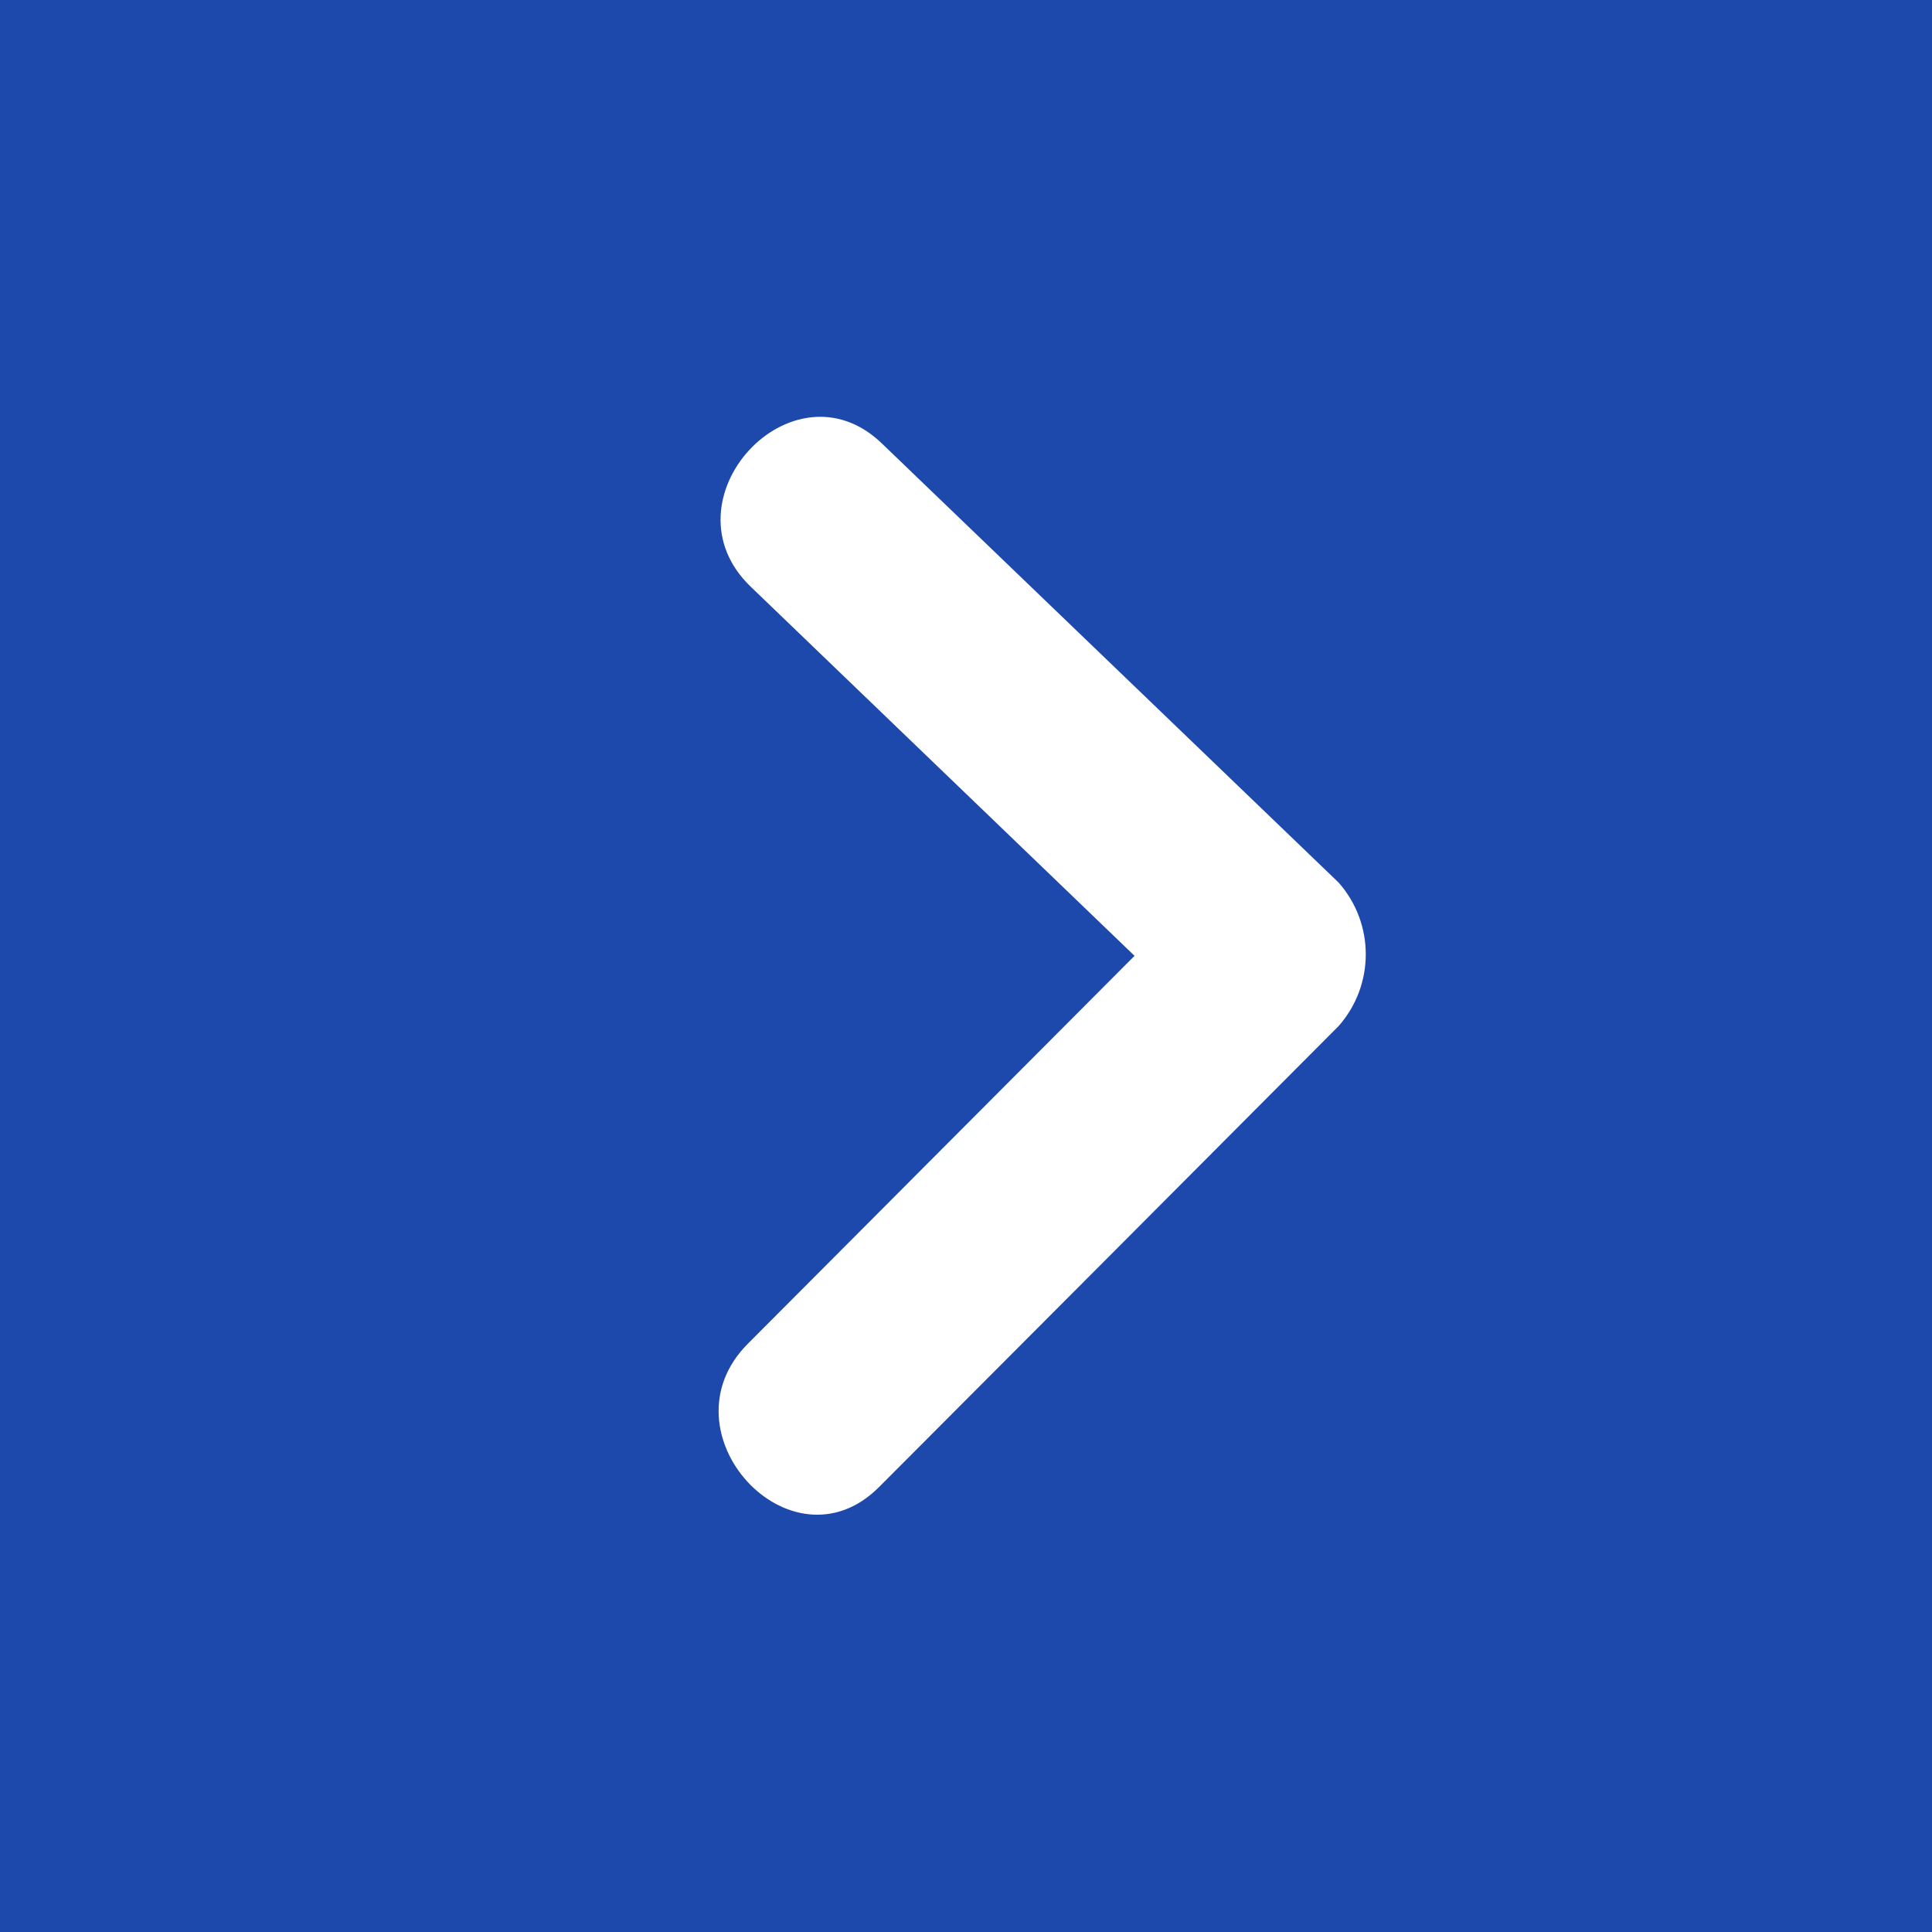
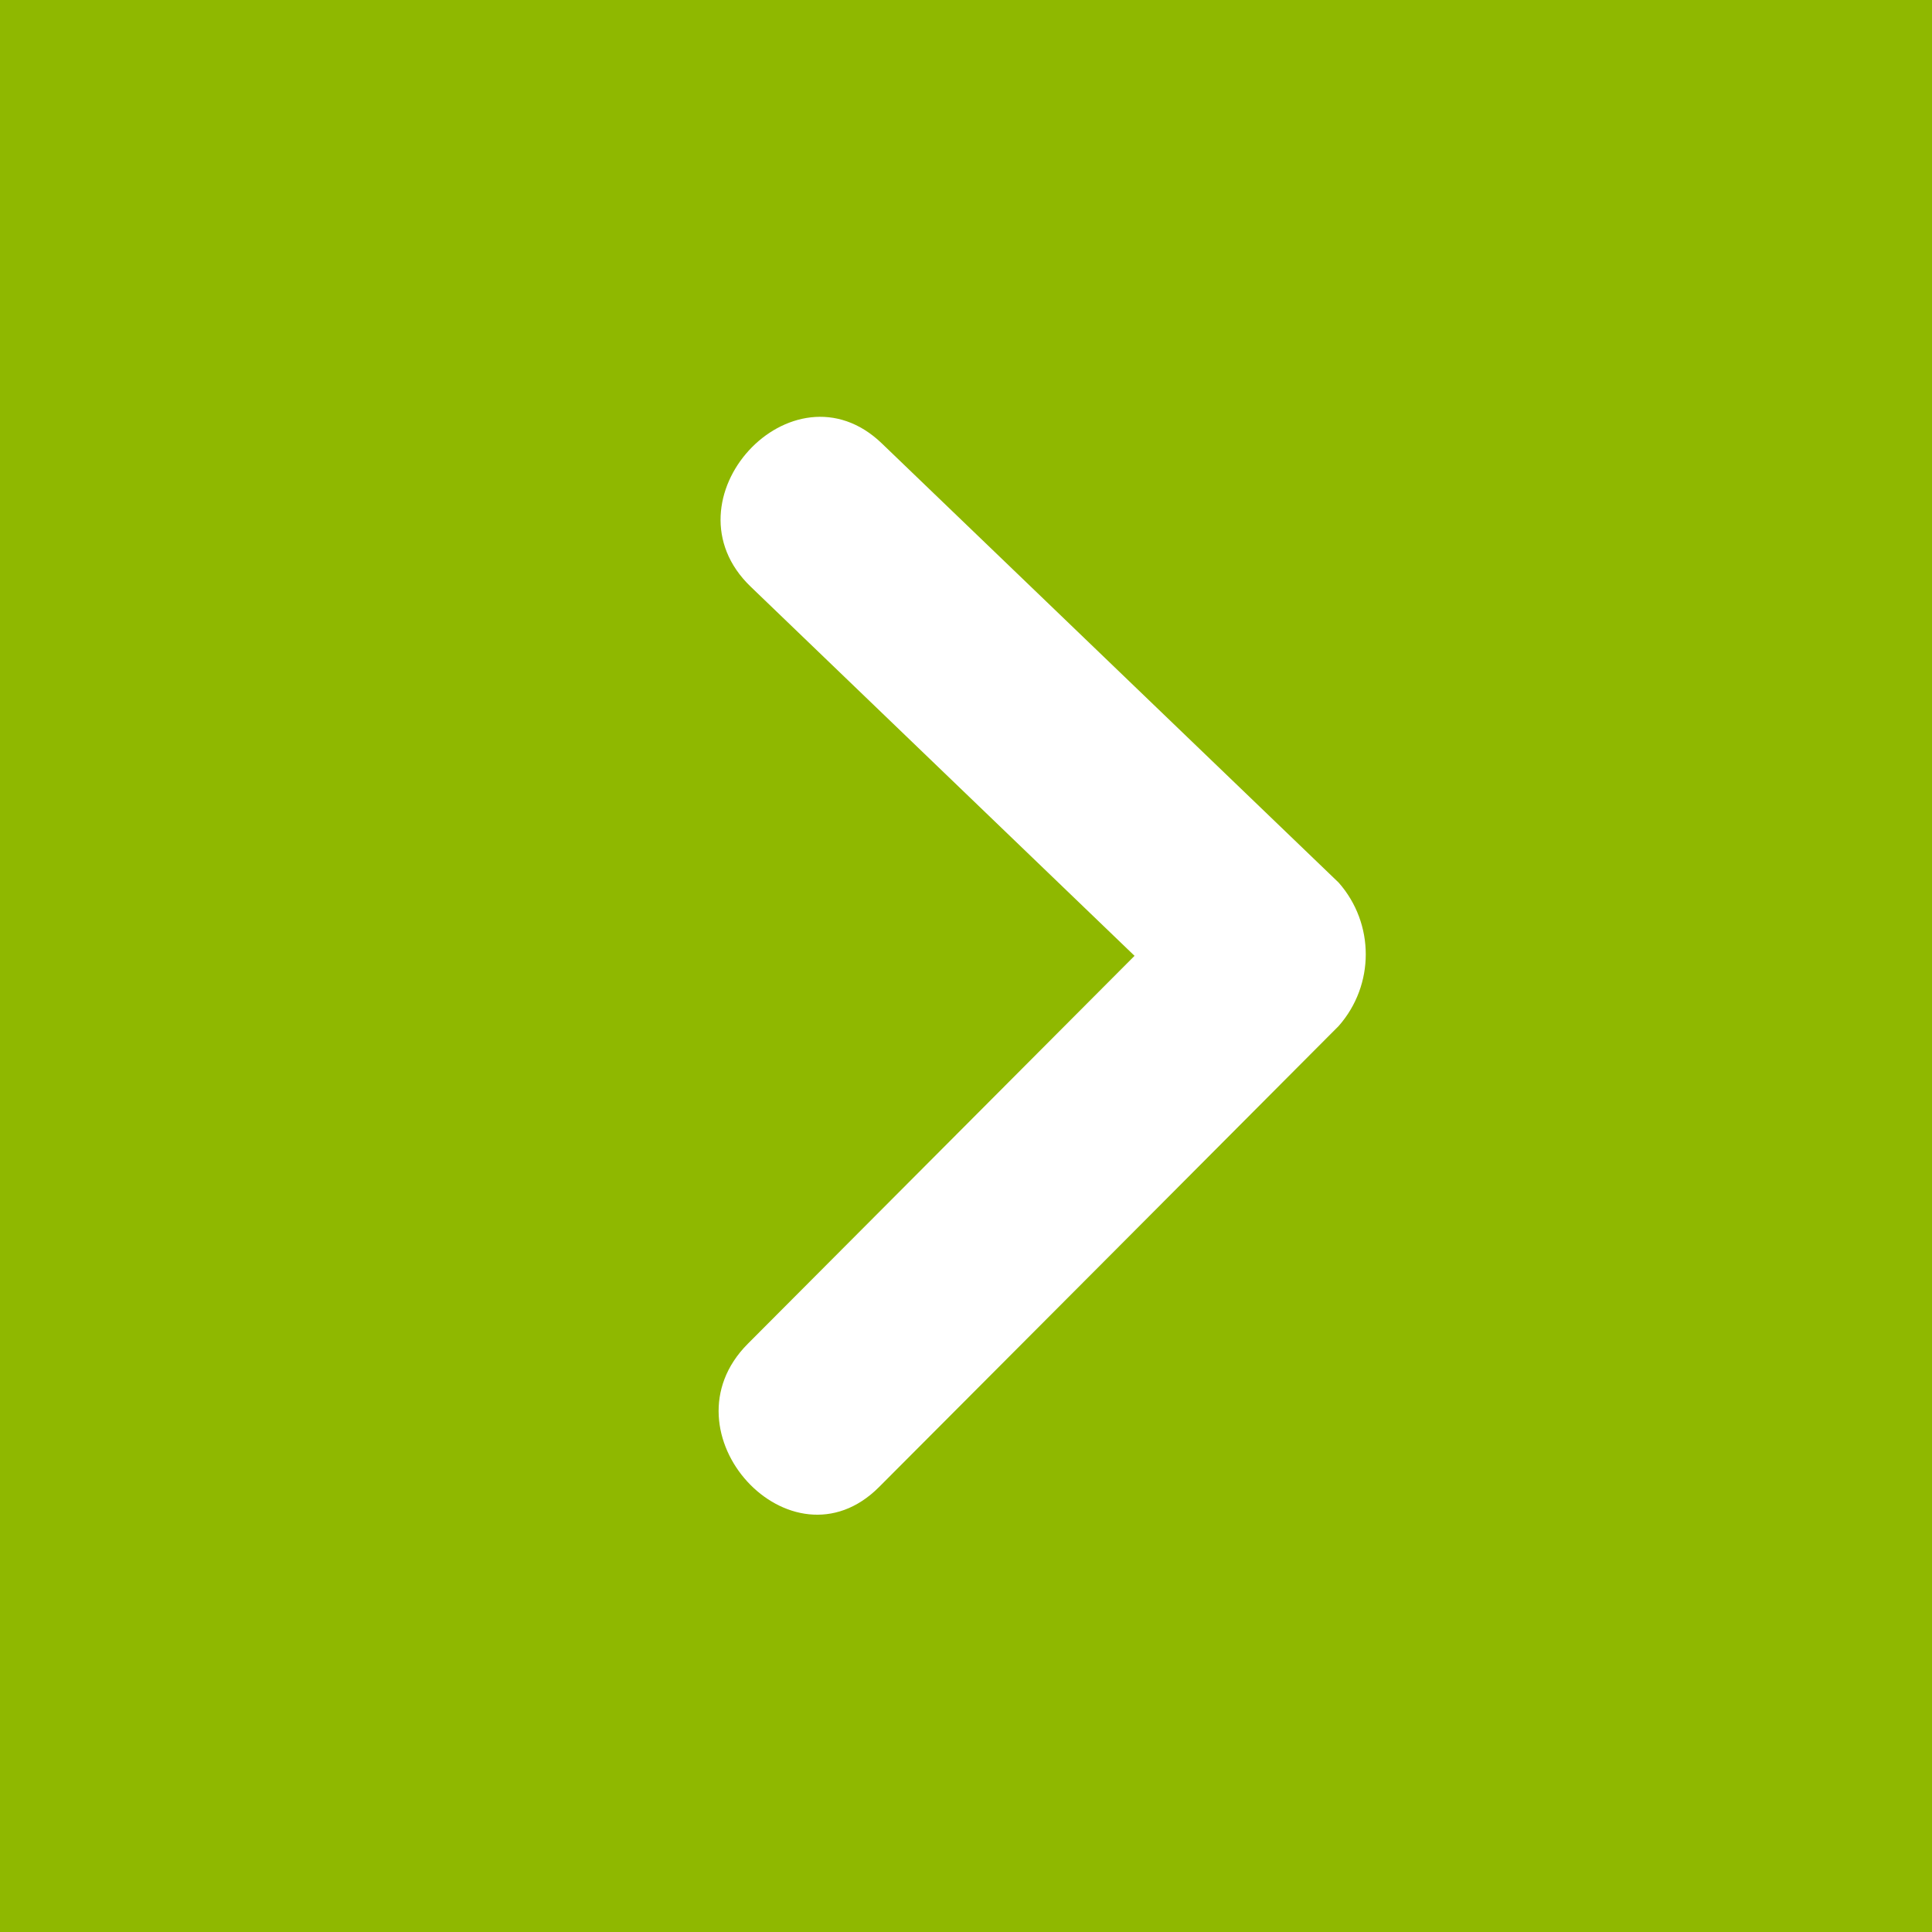
<svg xmlns="http://www.w3.org/2000/svg" id="Link_arrow012_v2f1.svg" width="38" height="38" viewBox="0 0 38 38">
  <defs>
    <style>
      .cls-1 {
-         fill: #1e49ac;
+         fill: #8fb800;
      }

      .cls-2 {
        fill: #fff;
        fill-rule: evenodd;
      }
    </style>
  </defs>
  <rect class="cls-1" width="38" height="38" />
  <path class="cls-2" d="M573.33,2267.36l-8.987-8.64c-1.759-1.69-4.348,1.12-2.577,2.82l7.549,7.26q-3.8,3.81-7.606,7.63c-1.735,1.74.849,4.55,2.579,2.82q4.52-4.53,9.042-9.07A2.132,2.132,0,0,0,573.33,2267.36Z" transform="translate(-547 -2250)" />
</svg>
